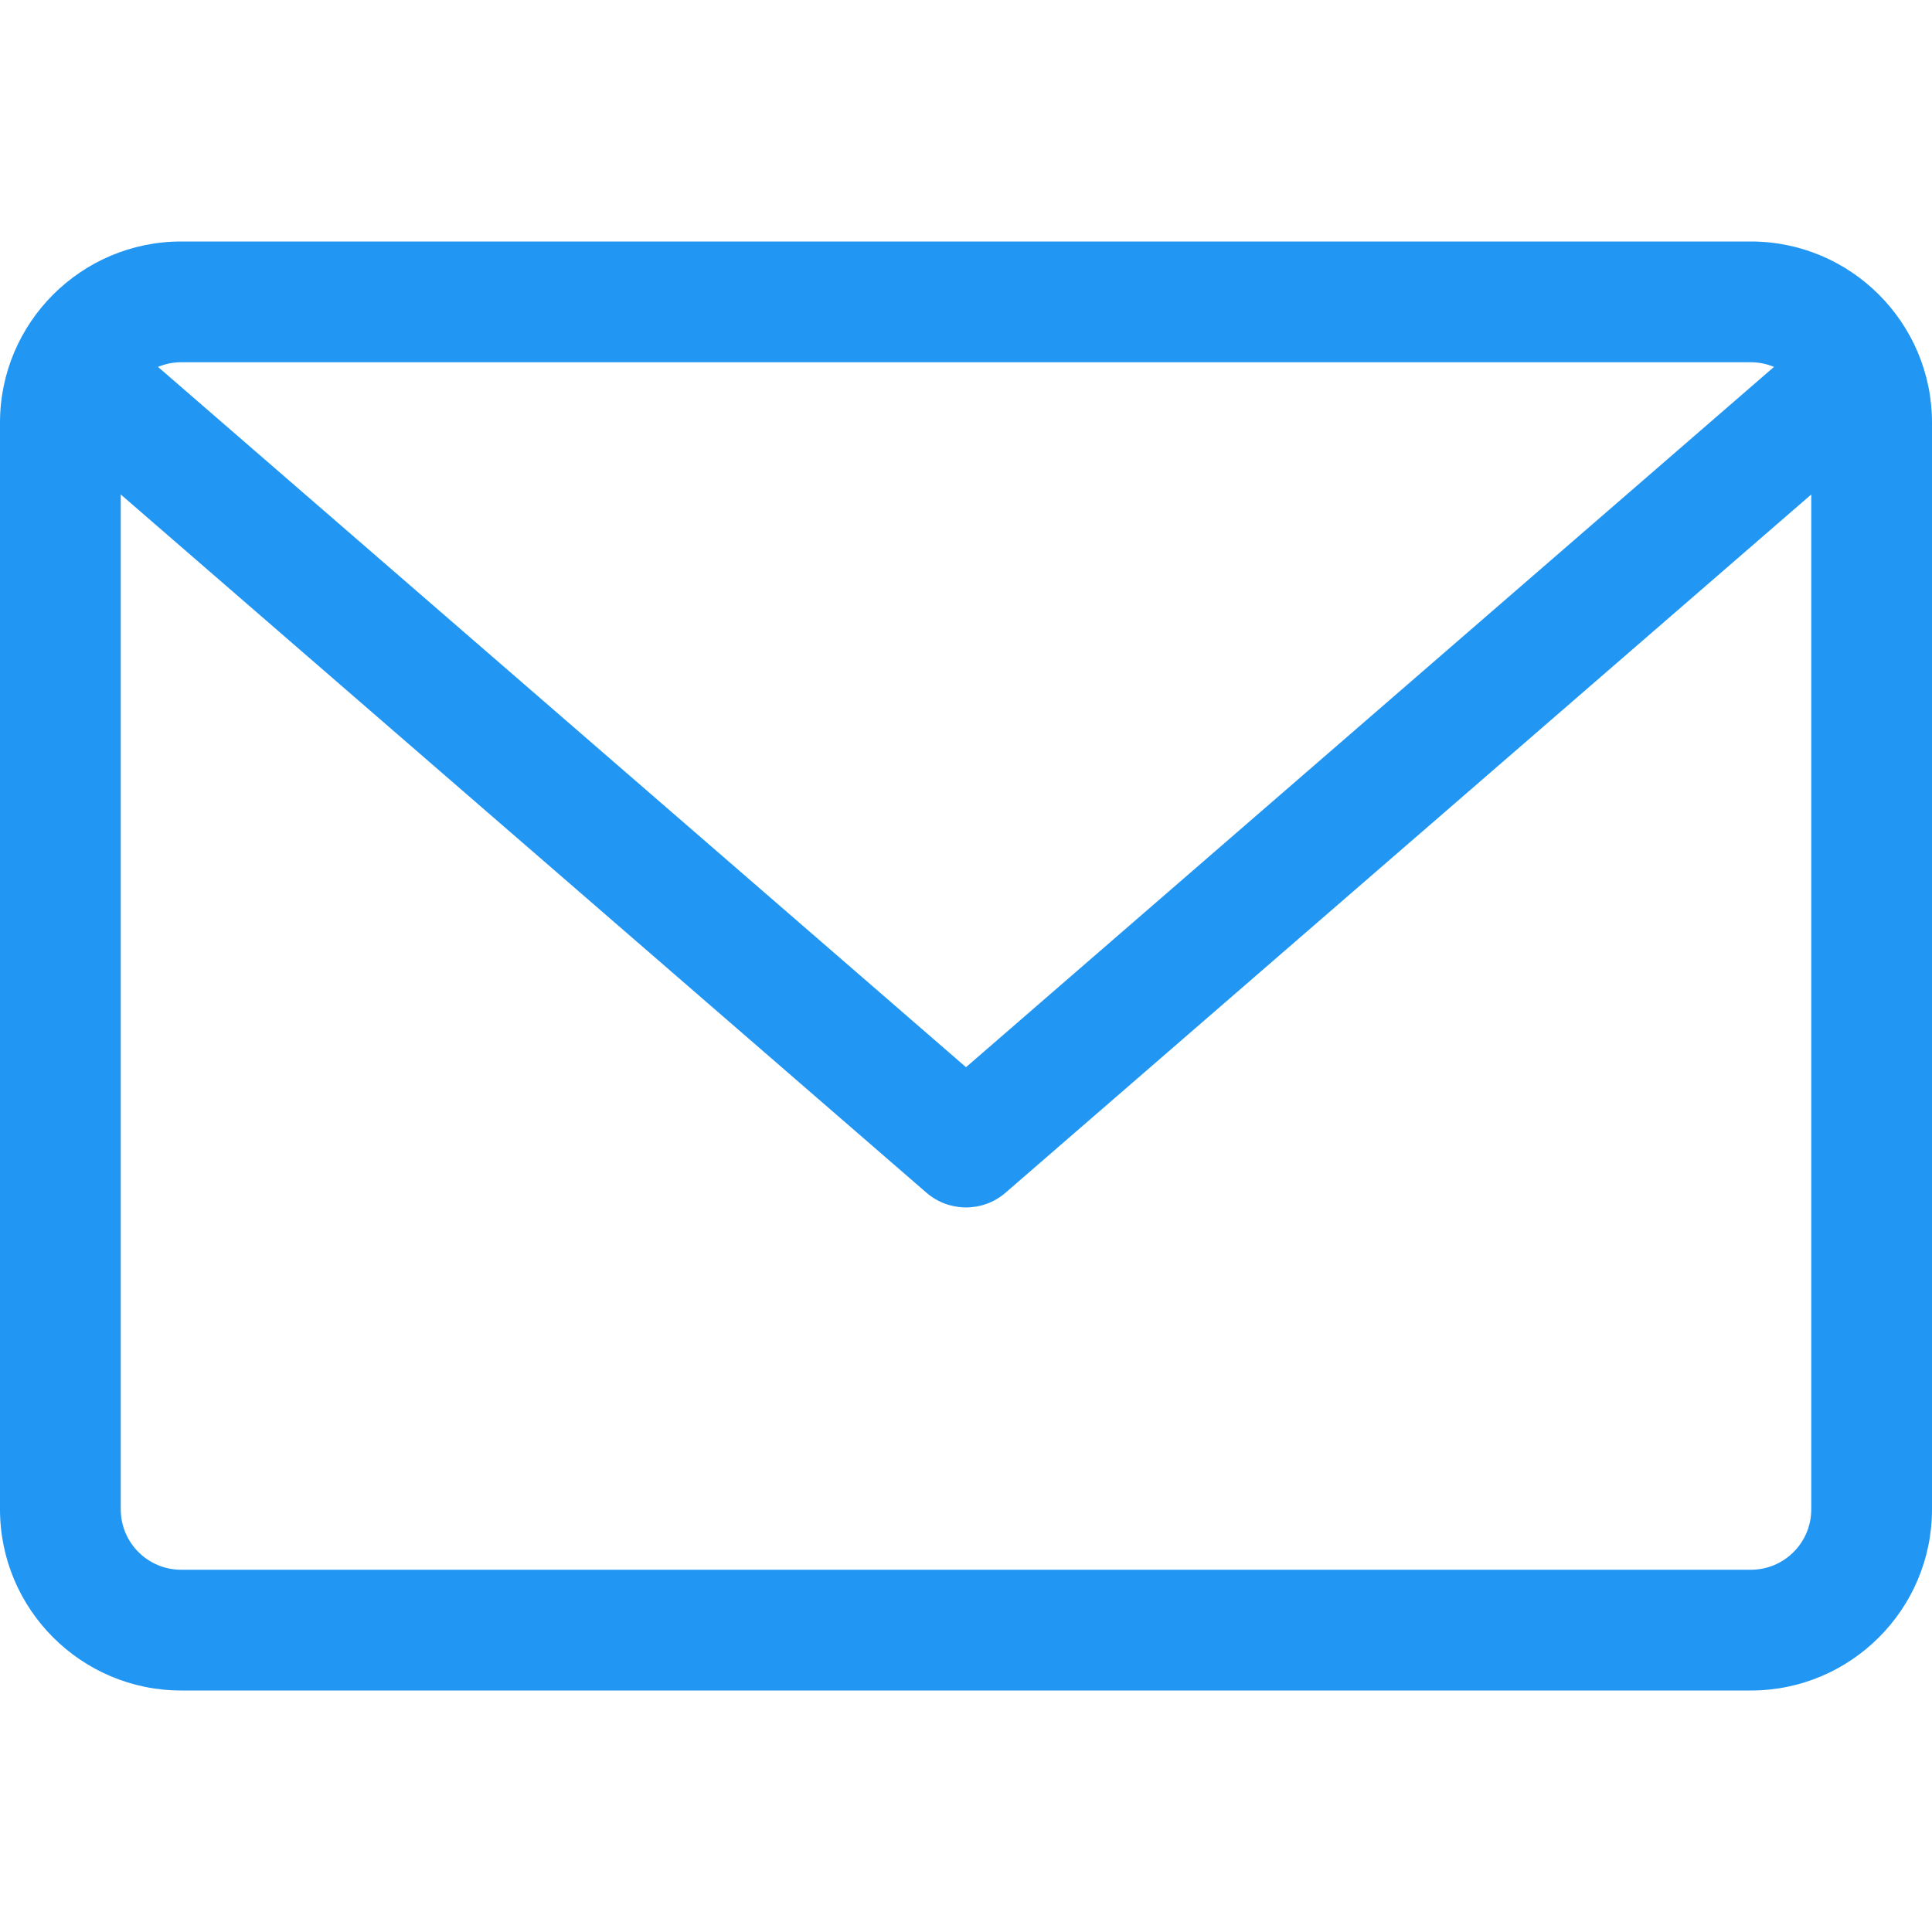
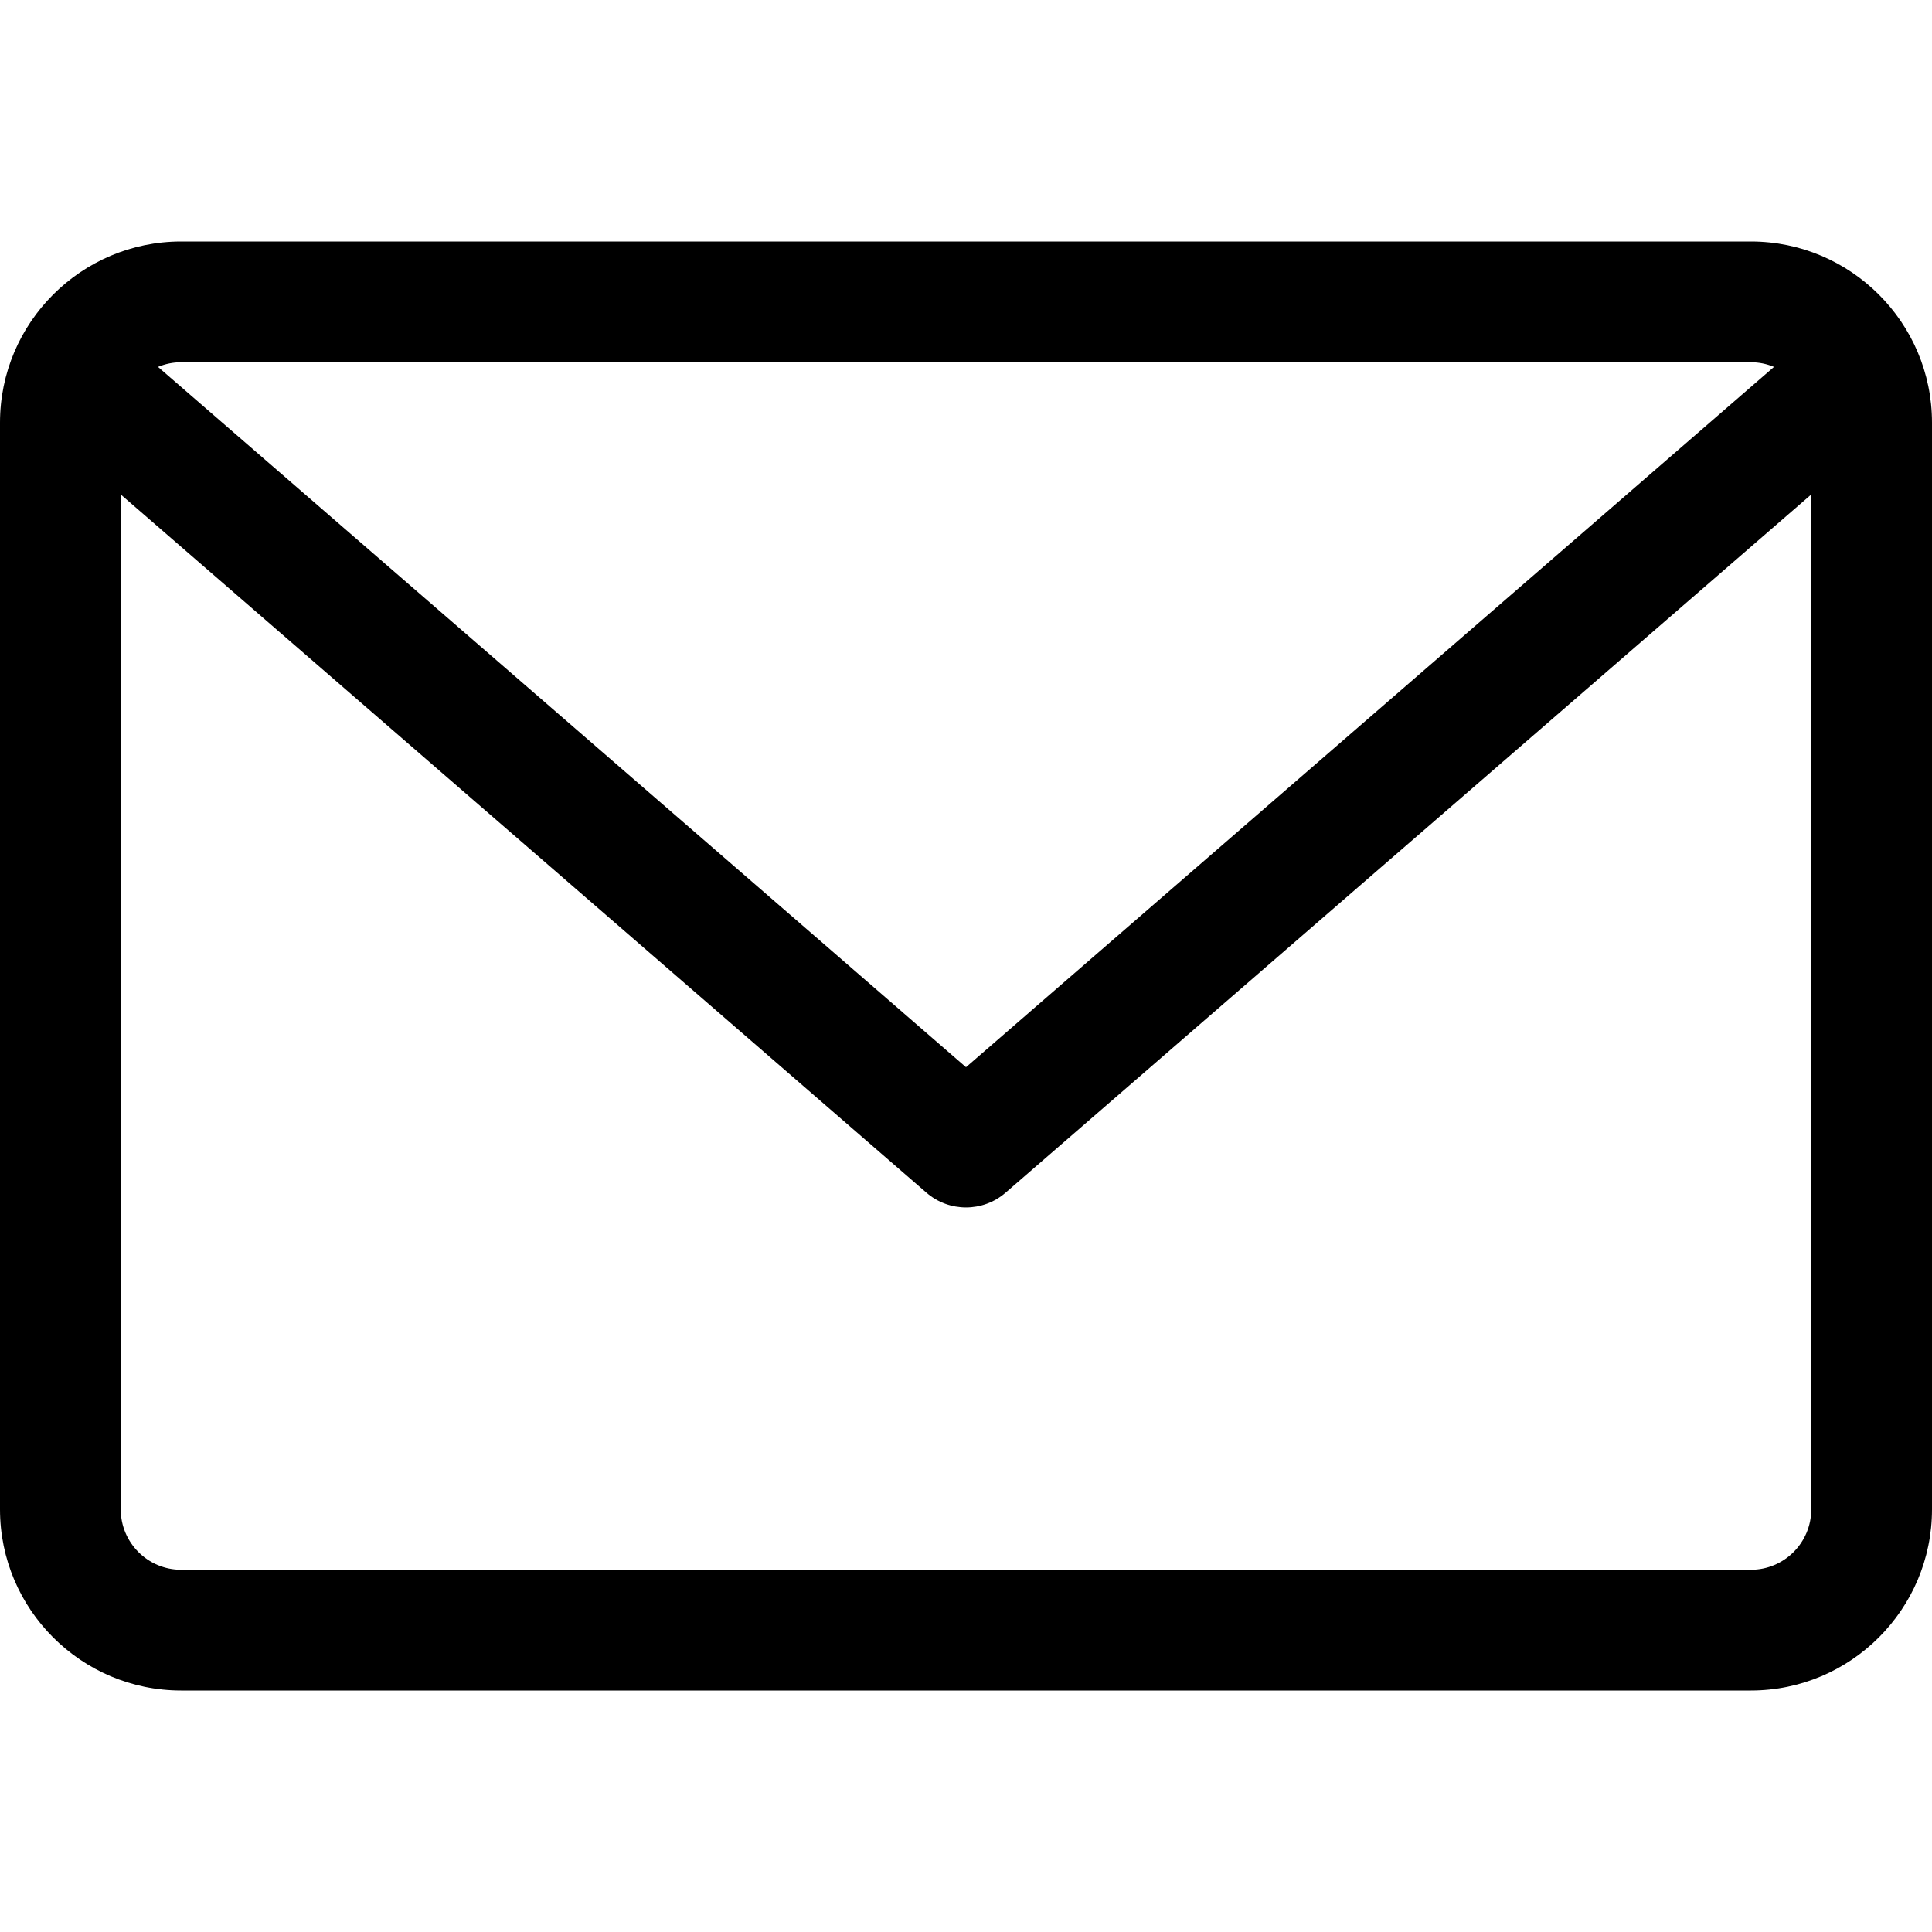
<svg xmlns="http://www.w3.org/2000/svg" version="1.1" width="32" height="32" viewBox="0 0 32 32">
-   <path fill="#2196f3" d="M29 4h-26c-1.654 0-3 1.346-3 3v18c0 1.654 1.346 3 3 3h26c1.654 0 3-1.346 3-3v-18c0-1.654-1.346-3-3-3zM29 6c0.136 0 0.265 0.028 0.383 0.077l-13.383 11.599-13.383-11.599c0.118-0.049 0.247-0.077 0.383-0.077h26zM29 26h-26c-0.552 0-1-0.448-1-1v-16.81l13.345 11.565c0.188 0.163 0.422 0.244 0.655 0.244s0.467-0.081 0.655-0.244l13.345-11.565v16.81c0 0.552-0.448 1-1 1z" />
+   <path d="M29 4h-26c-1.654 0-3 1.346-3 3v18c0 1.654 1.346 3 3 3h26c1.654 0 3-1.346 3-3v-18c0-1.654-1.346-3-3-3zM29 6c0.136 0 0.265 0.028 0.383 0.077l-13.383 11.599-13.383-11.599c0.118-0.049 0.247-0.077 0.383-0.077h26zM29 26h-26c-0.552 0-1-0.448-1-1v-16.81l13.345 11.565c0.188 0.163 0.422 0.244 0.655 0.244s0.467-0.081 0.655-0.244l13.345-11.565v16.81c0 0.552-0.448 1-1 1z" />
</svg>
